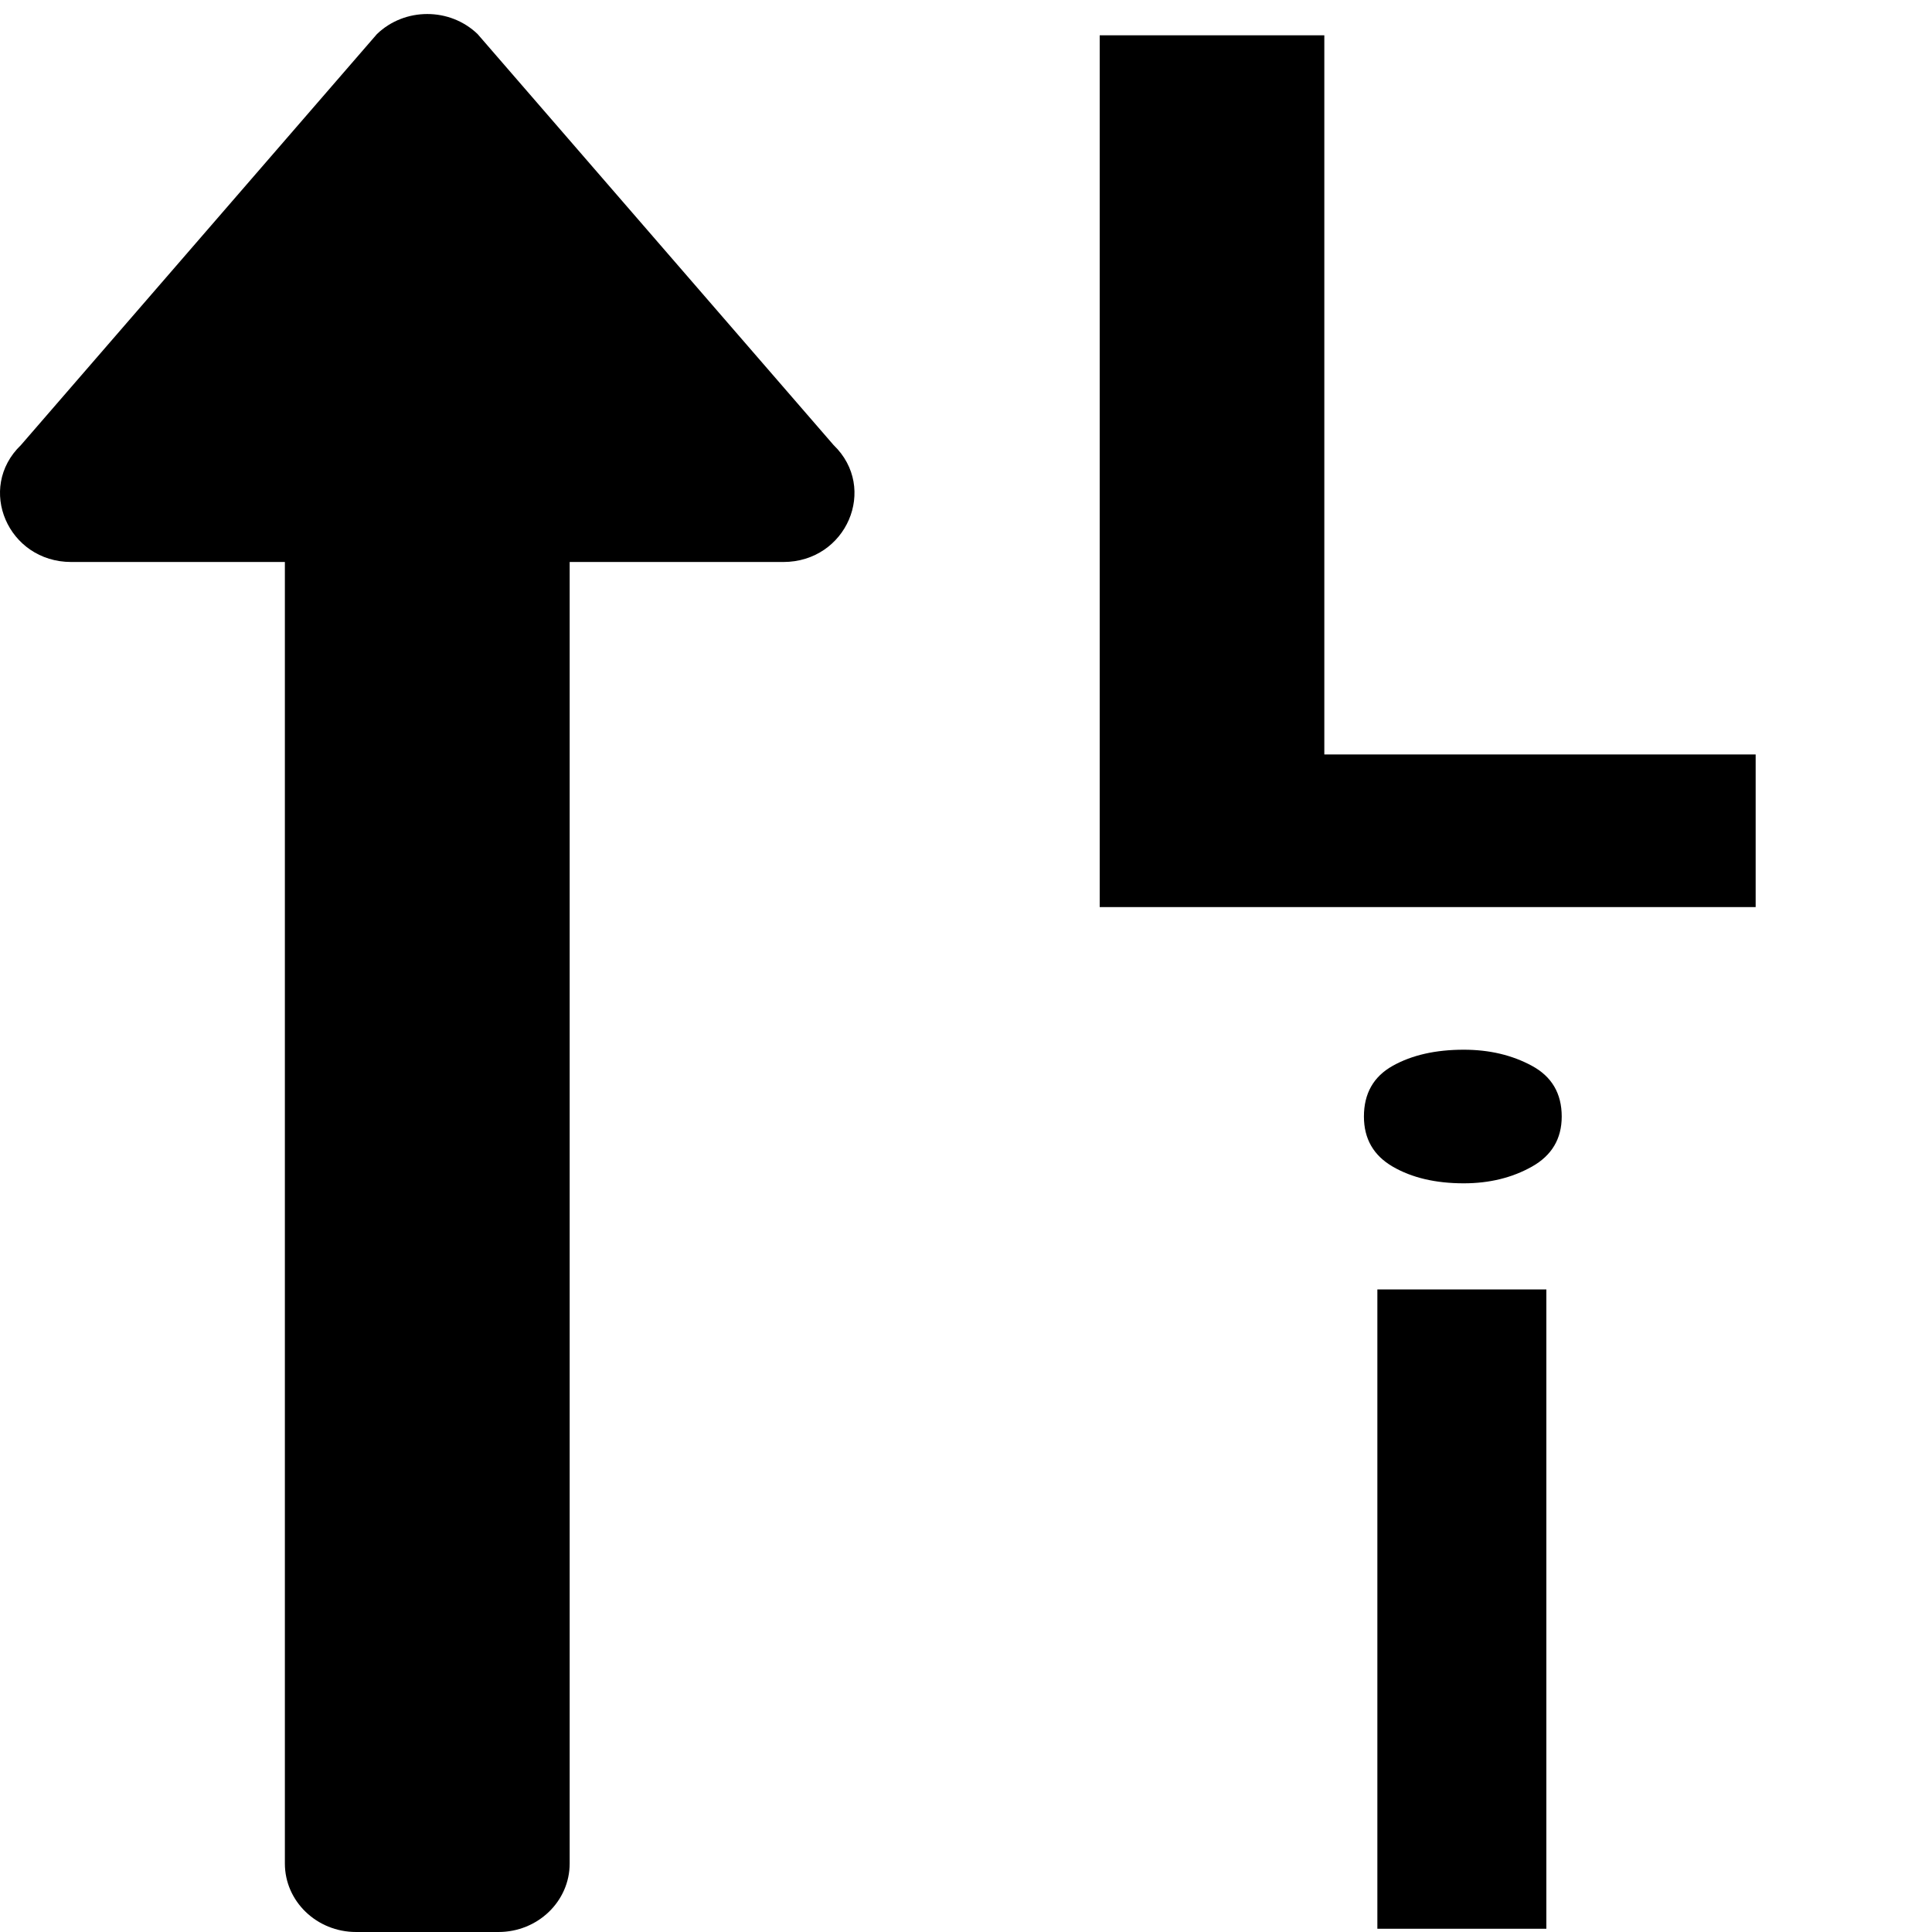
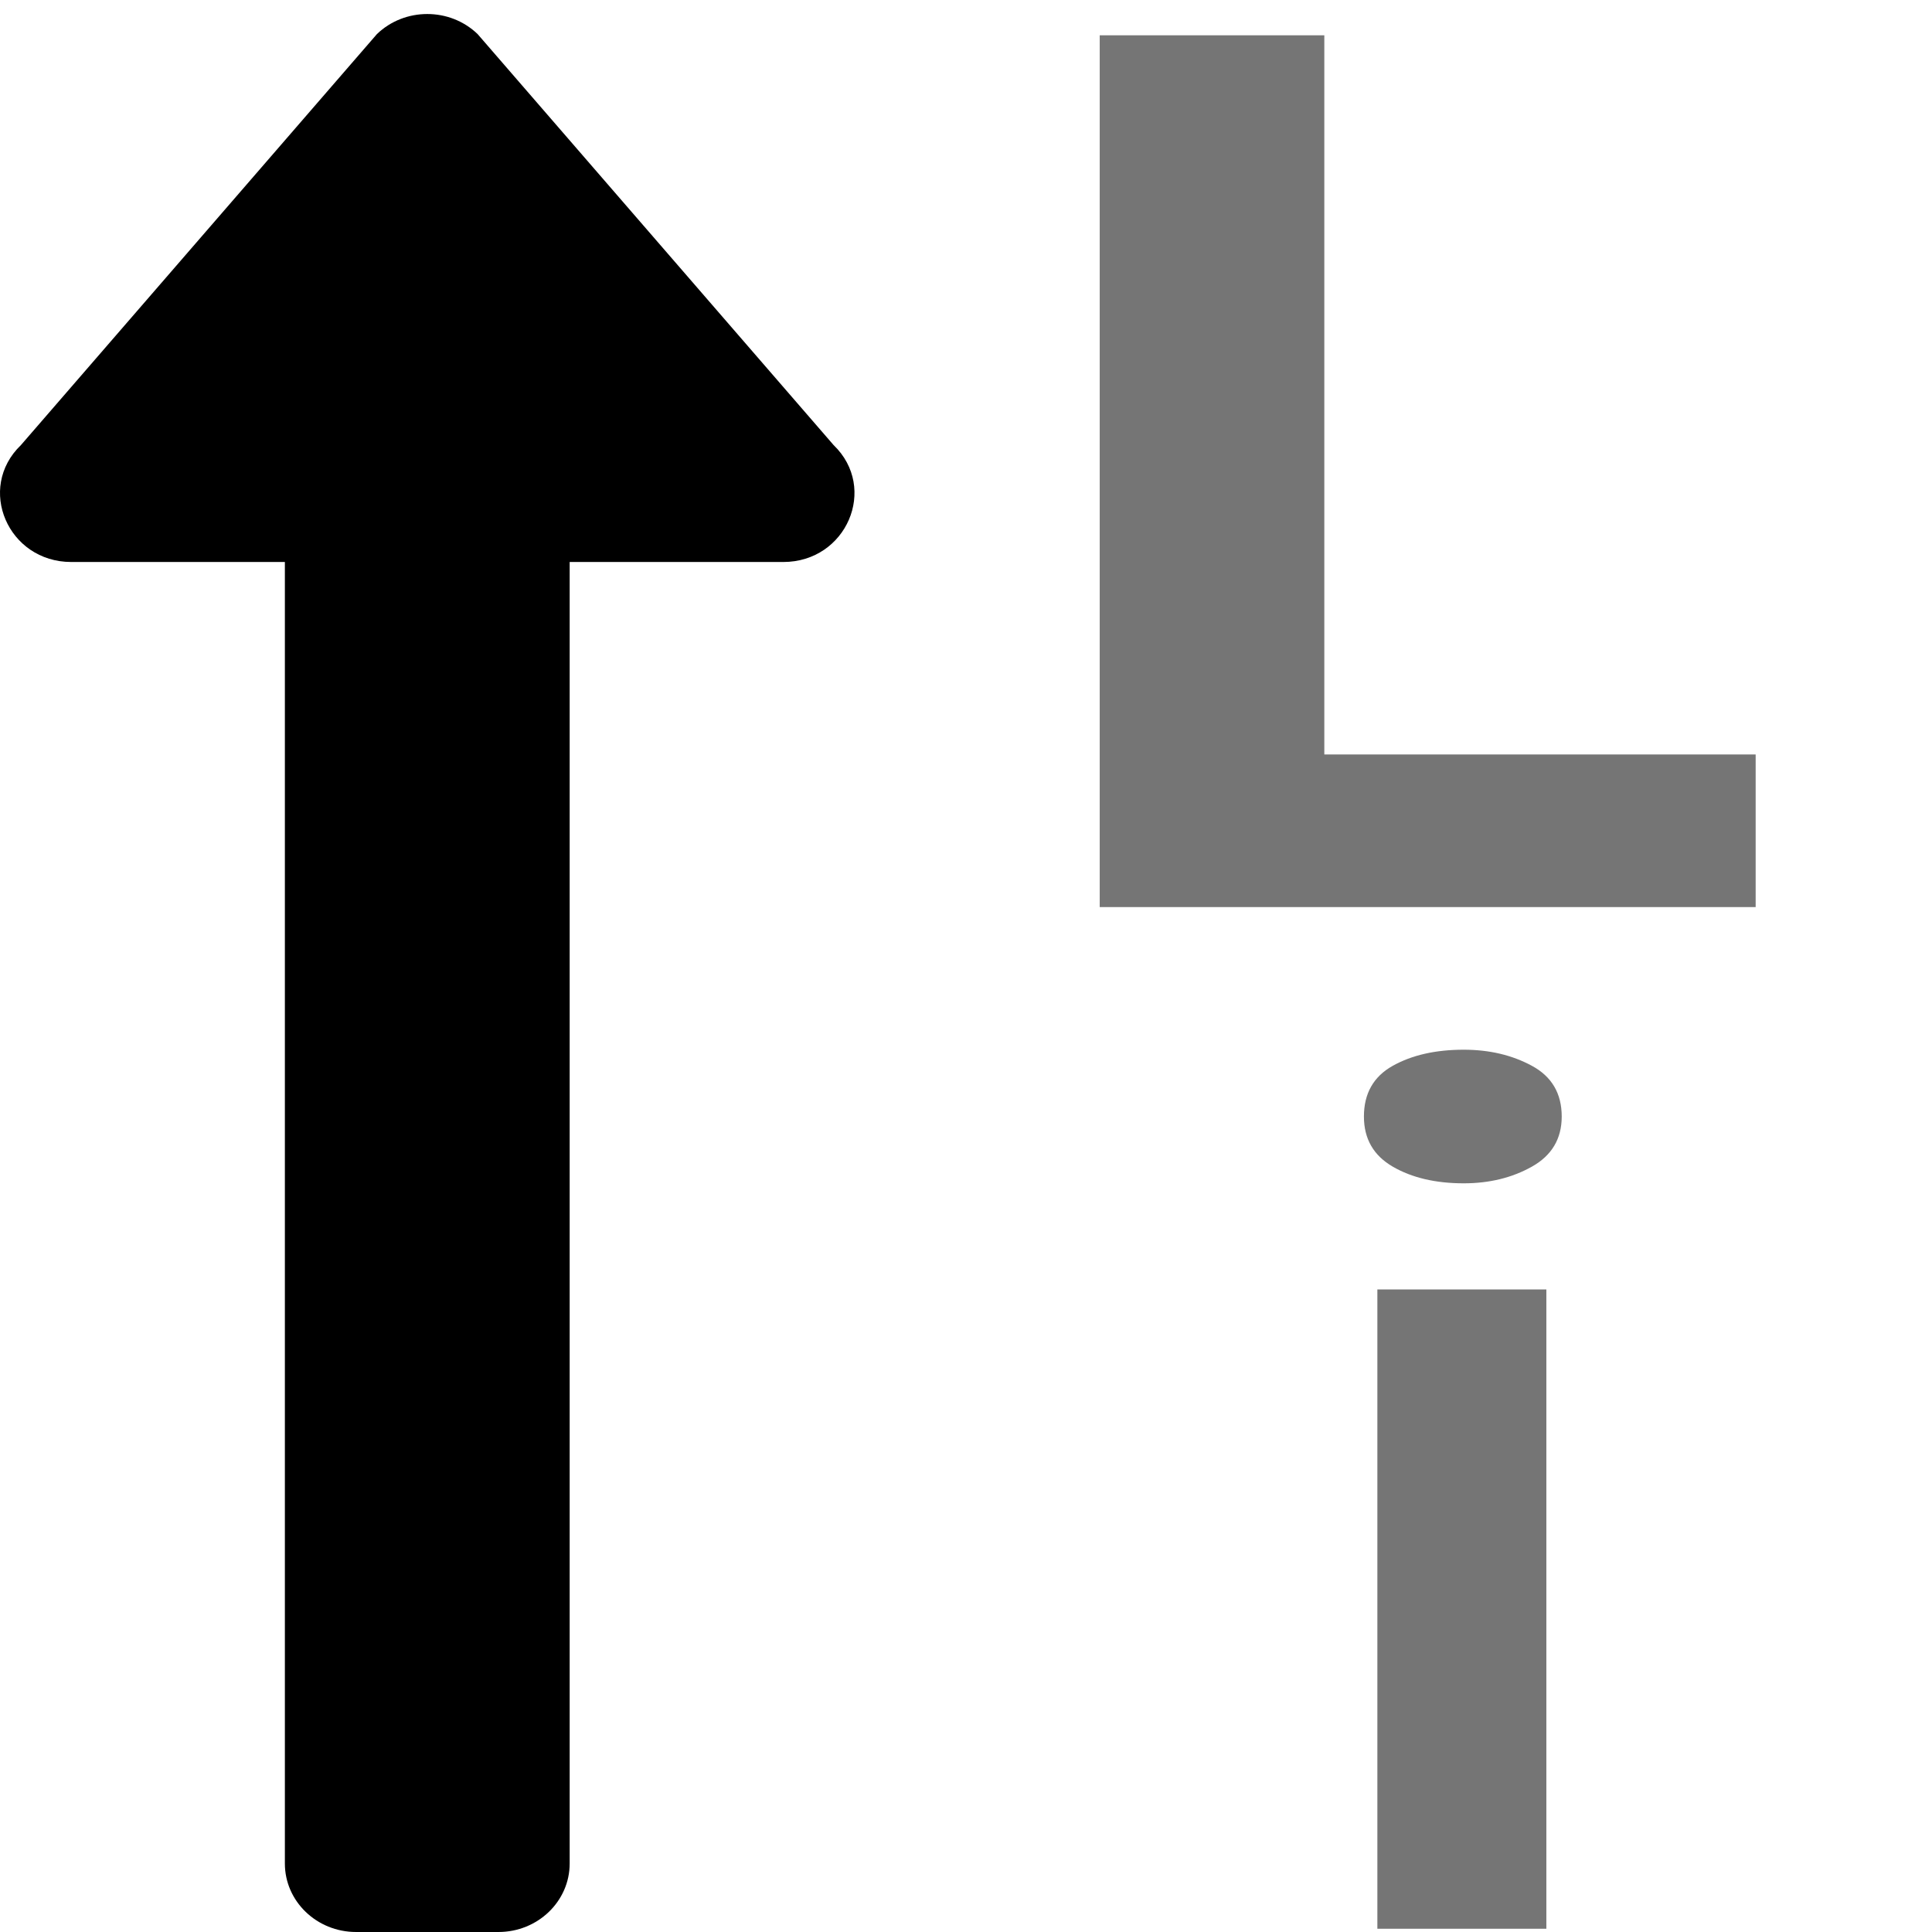
<svg xmlns="http://www.w3.org/2000/svg" aria-hidden="true" focusable="false" data-prefix="fas" data-icon="sort-alpha-up" class="svg-inline--fa fa-sort-alpha-up fa-w-14" role="img" viewBox="0 0 576 576" version="1.1" id="svg4" width="24" height="24">
  <defs id="defs8" />
  <path d="m 233.522,167.55 h -63.682 v 388.027 c 0,11.278 -9.504,20.422 -21.227,20.422 h -42.455 c -11.724,0 -21.227,-9.144 -21.227,-20.422 V 167.55 H 21.248 c -18.853,0 -28.365,-22.005 -15.005,-34.859 L 112.38,10.157 c 8.289,-7.97 21.722,-7.97 30.01,0 L 248.527,132.692 c 13.32,12.828 3.861,34.859 -15.005,34.859 z" id="path2" style="fill:currentColor;stroke-width:1.301" />
-   <text transform="scale(1.10369,0.9060518)" id="text878" y="298.476" x="260.907" style="font-style:normal;font-weight:normal;font-size:401.766px;line-height:1.25;font-family:sans-serif;letter-spacing:0px;word-spacing:0px;fill:#000000;fill-opacity:1;stroke:none;stroke-width:10.044" xml:space="preserve">
-     <tspan style="stroke-width:10.044" id="tspan876" y="298.476" x="260.907">
-       <tspan id="tspan874" style="font-style:normal;font-variant:normal;font-weight:bold;font-stretch:normal;font-family:sans-serif;stroke-width:10.044" y="298.476" x="260.907">L</tspan>
+   <text transform="scale(1.10369,0.9060518)" id="text878" y="298.476" x="260.907" style="font-style:normal;font-weight:normal;font-size:401.766px;line-height:1.25;font-family:sans-serif;letter-spacing:0px;word-spacing:0px;fill:#000000;fill-opacity:1;stroke:none;stroke-width:10.044;opacity:0.54;" xml:space="preserve">
+     <tspan style="stroke-width:10.044;" id="tspan876" y="298.476" x="260.907">
+       <tspan id="tspan874" style="font-style:normal;font-variant:normal;font-weight:bold;font-stretch:normal;font-family:sans-serif;stroke-width:10.044;" y="298.476" x="260.907">L</tspan>
    </tspan>
  </text>
-   <text transform="scale(1.268989,0.7880288)" id="text872" y="729.717" x="285.24" style="font-style:normal;font-weight:normal;font-size:451.252px;line-height:1.25;font-family:sans-serif;letter-spacing:0px;word-spacing:0px;fill:#000000;fill-opacity:1;stroke:none;stroke-width:11.281" xml:space="preserve">
-     <tspan style="stroke-width:11.281" id="tspan870" y="729.717" x="285.24">i<tspan id="tspan868" style="font-style:normal;font-variant:normal;font-weight:bold;font-stretch:normal;font-family:sans-serif;stroke-width:11.281" y="729.717" x="285.24" />
+   <text transform="scale(1.268989,0.7880288)" id="text872" y="729.717" x="285.24" style="font-style:normal;font-weight:normal;font-size:451.252px;line-height:1.25;font-family:sans-serif;letter-spacing:0px;word-spacing:0px;fill:#000000;fill-opacity:1;stroke:none;stroke-width:11.281;opacity:0.54;" xml:space="preserve">
+     <tspan style="stroke-width:11.281;" id="tspan870" y="729.717" x="285.24">i<tspan id="tspan868" style="font-style:normal;font-variant:normal;font-weight:bold;font-stretch:normal;font-family:sans-serif;stroke-width:11.281;" y="729.717" x="285.24" />
    </tspan>
  </text>
  <text xml:space="preserve" style="font-style:normal;font-weight:normal;font-size:40px;line-height:1.25;font-family:sans-serif;letter-spacing:0px;word-spacing:0px;fill:#000000;fill-opacity:1;stroke:none" x="361.741" y="-11345.363" id="text822">
    <tspan id="tspan820" x="361.741" y="-11309.973" />
  </text>
</svg>
